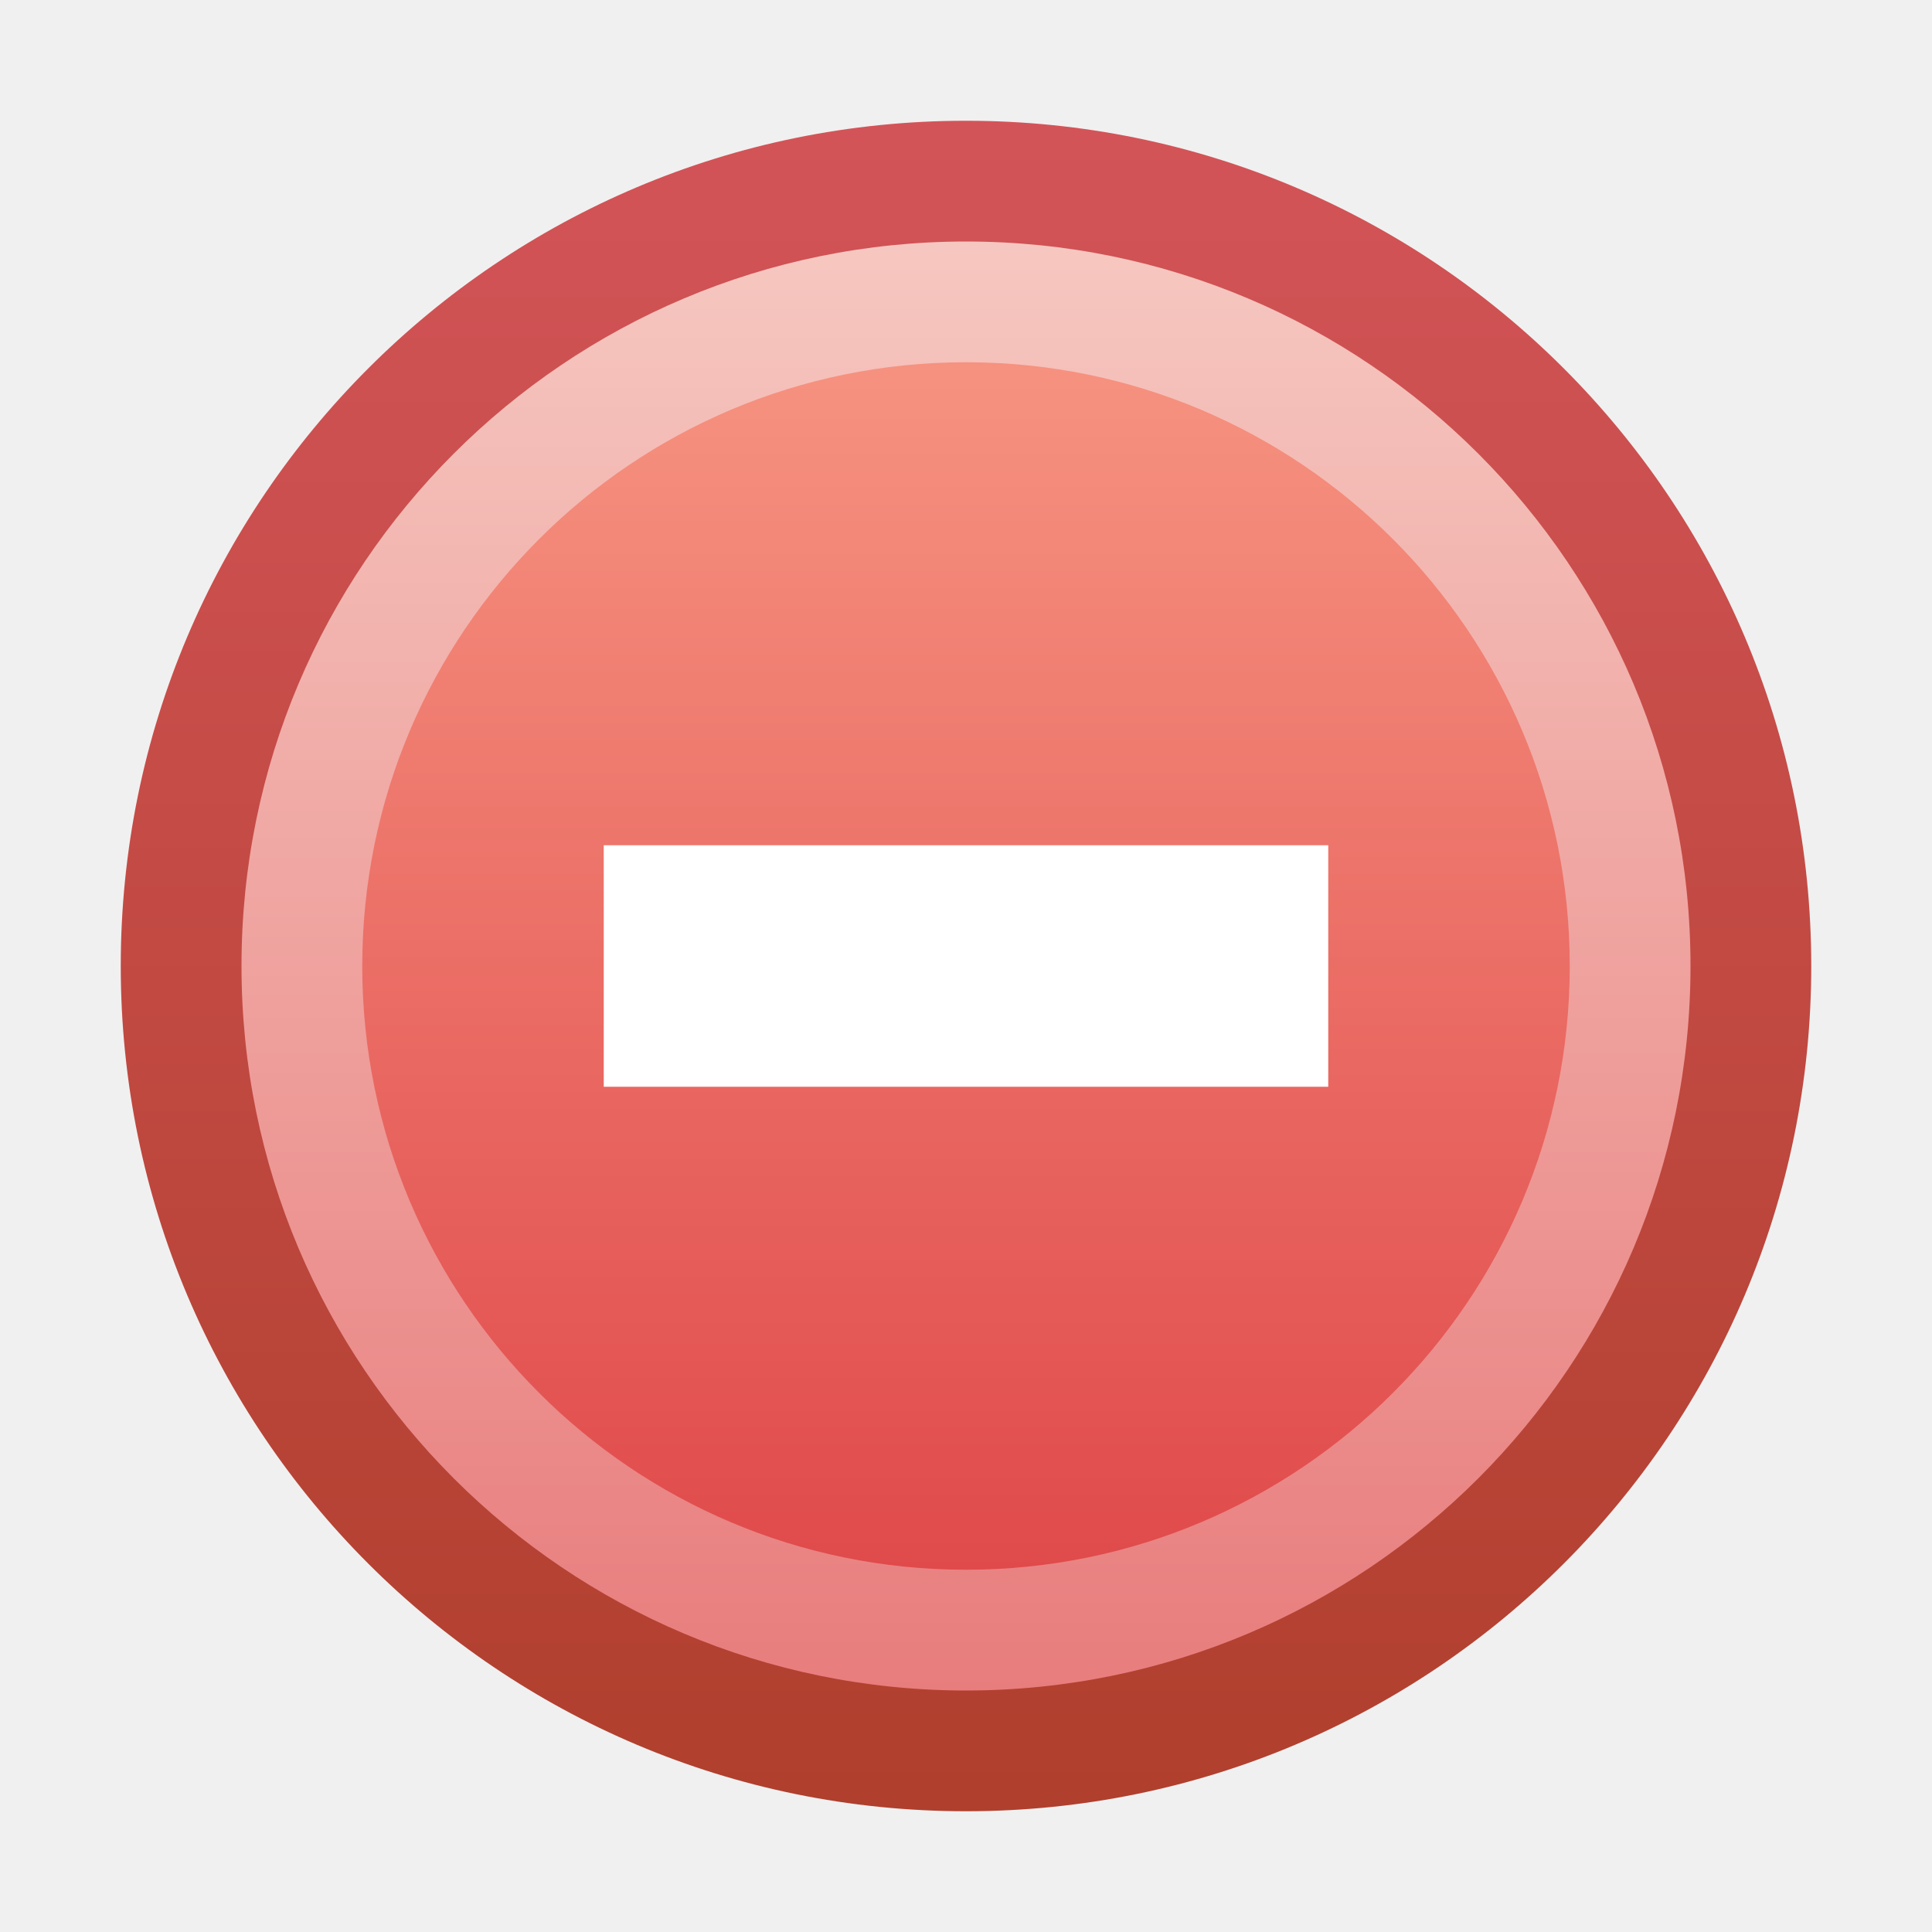
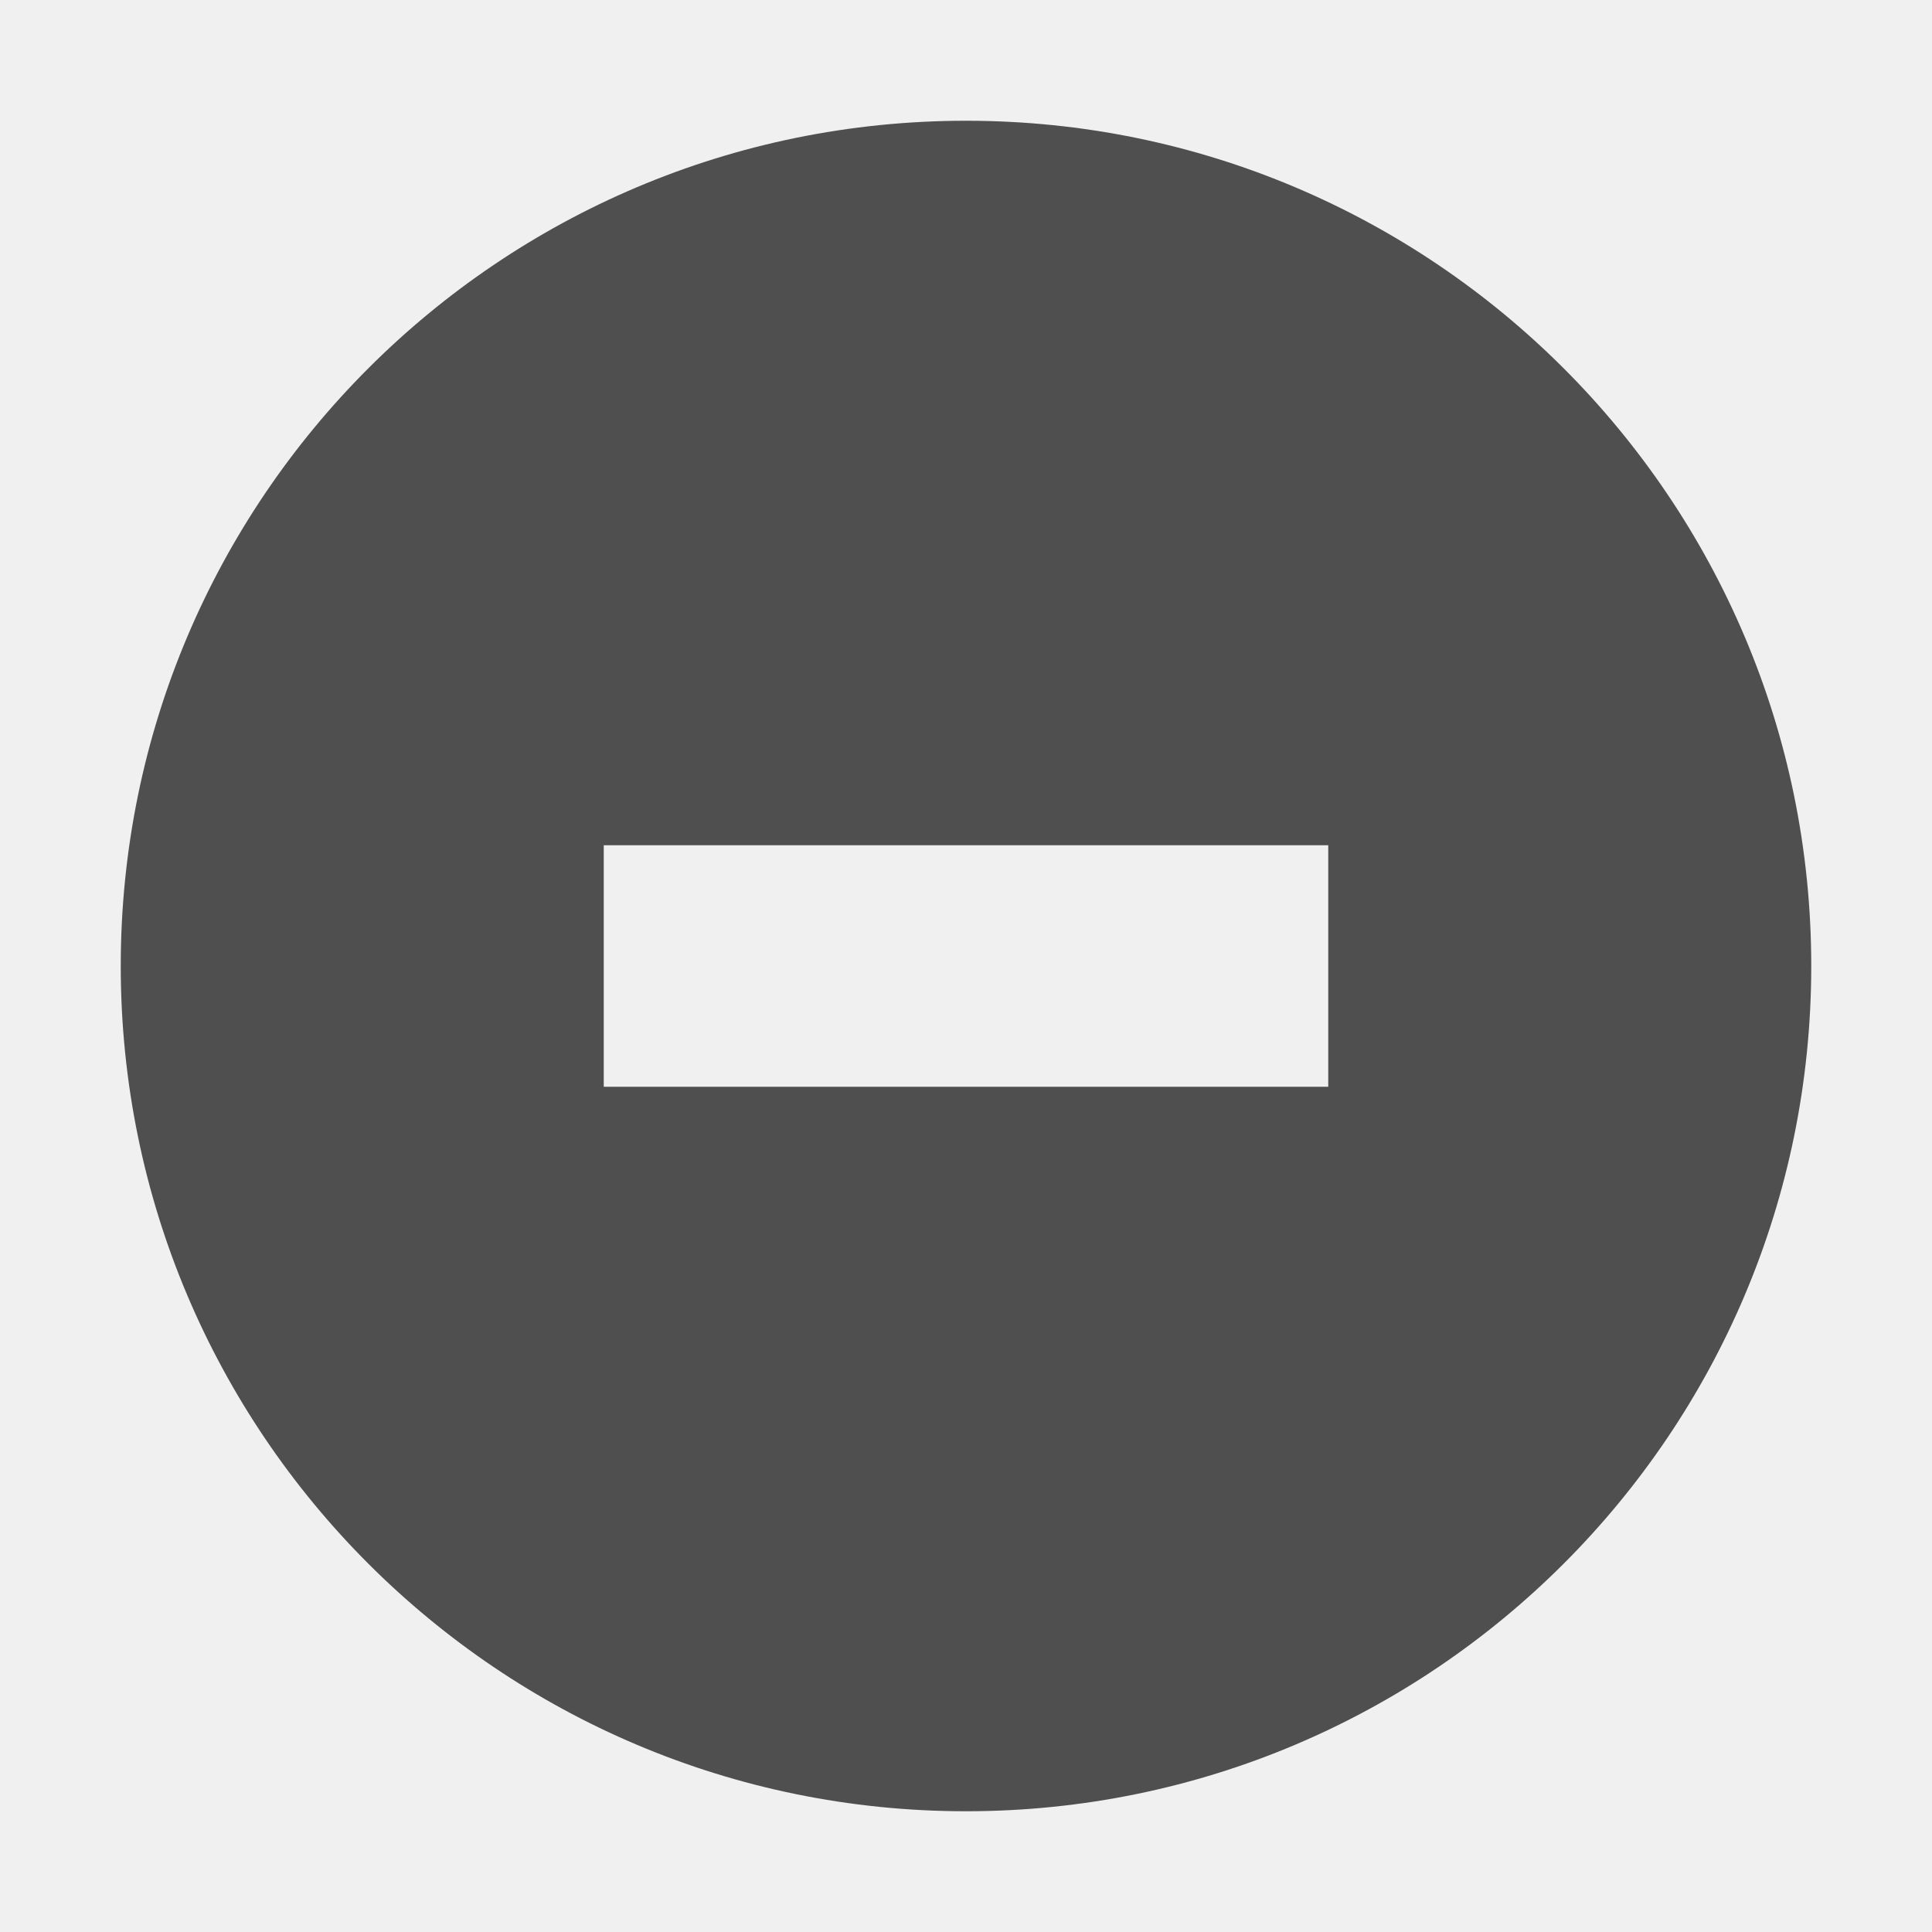
- <svg xmlns="http://www.w3.org/2000/svg" version="1.1" x="0px" y="0px" width="100%" height="100%" viewBox="0, 0, 16, 16">
-   <g id="Layer 1">
-     <g>
-       <g>
-         <path d="M8,15 C4.134,15 1,11.866 1,8 C1,4.134 4.134,1 8,1 C11.866,1 15,4.134 15,8 C15,11.866 11.866,15 8,15 z" fill="url(#Gradient_1)" />
-         <path d="M8,14 C4.686,14 2,11.314 2,8 C2,4.686 4.686,2 8,2 C11.314,2 14,4.686 14,8 C14,11.314 11.314,14 8,14 z" fill="url(#Gradient_2)" />
-         <path d="M8,13 C5.239,13 3,10.761 3,8 C3,5.239 5.239,3 8,3 C10.761,3 13,5.239 13,8 C13,10.761 10.761,13 8,13 z" fill="url(#Gradient_3)" />
-       </g>
-       <path d="M5,7 L11,7 L11,9 L5,9 z" fill="#FFFFFF" />
-     </g>
+ <svg xmlns="http://www.w3.org/2000/svg" version="1.1" x="0" y="0" width="100%" height="100%" viewBox="0, 0, 16, 16">
+   <g id="Layer_1">
+     <path d="M8,1 C11.866,1 15,4.134 15,8 C15,11.866 11.866,15 8,15 C4.134,15 1,11.866 1,8 C1,4.134 4.134,1 8,1 z M11,7 L5,7 L5,9 L11,9 L11,7 z" fill="#4F4F4F" />
  </g>
-   <defs>
-     <linearGradient id="Gradient_1" gradientUnits="userSpaceOnUse" x1="8" y1="15" x2="8" y2="1">
-       <stop offset="0" stop-color="#B03F2D" />
-       <stop offset="1" stop-color="#D35458" />
-     </linearGradient>
-     <linearGradient id="Gradient_2" gradientUnits="userSpaceOnUse" x1="8" y1="14" x2="8" y2="2">
-       <stop offset="0" stop-color="#E87D7D" />
-       <stop offset="1" stop-color="#F6C7C0" />
-     </linearGradient>
-     <linearGradient id="Gradient_3" gradientUnits="userSpaceOnUse" x1="8" y1="13" x2="8" y2="3">
-       <stop offset="0" stop-color="#E04A4B" />
-       <stop offset="1" stop-color="#F69280" />
-     </linearGradient>
-   </defs>
</svg>
